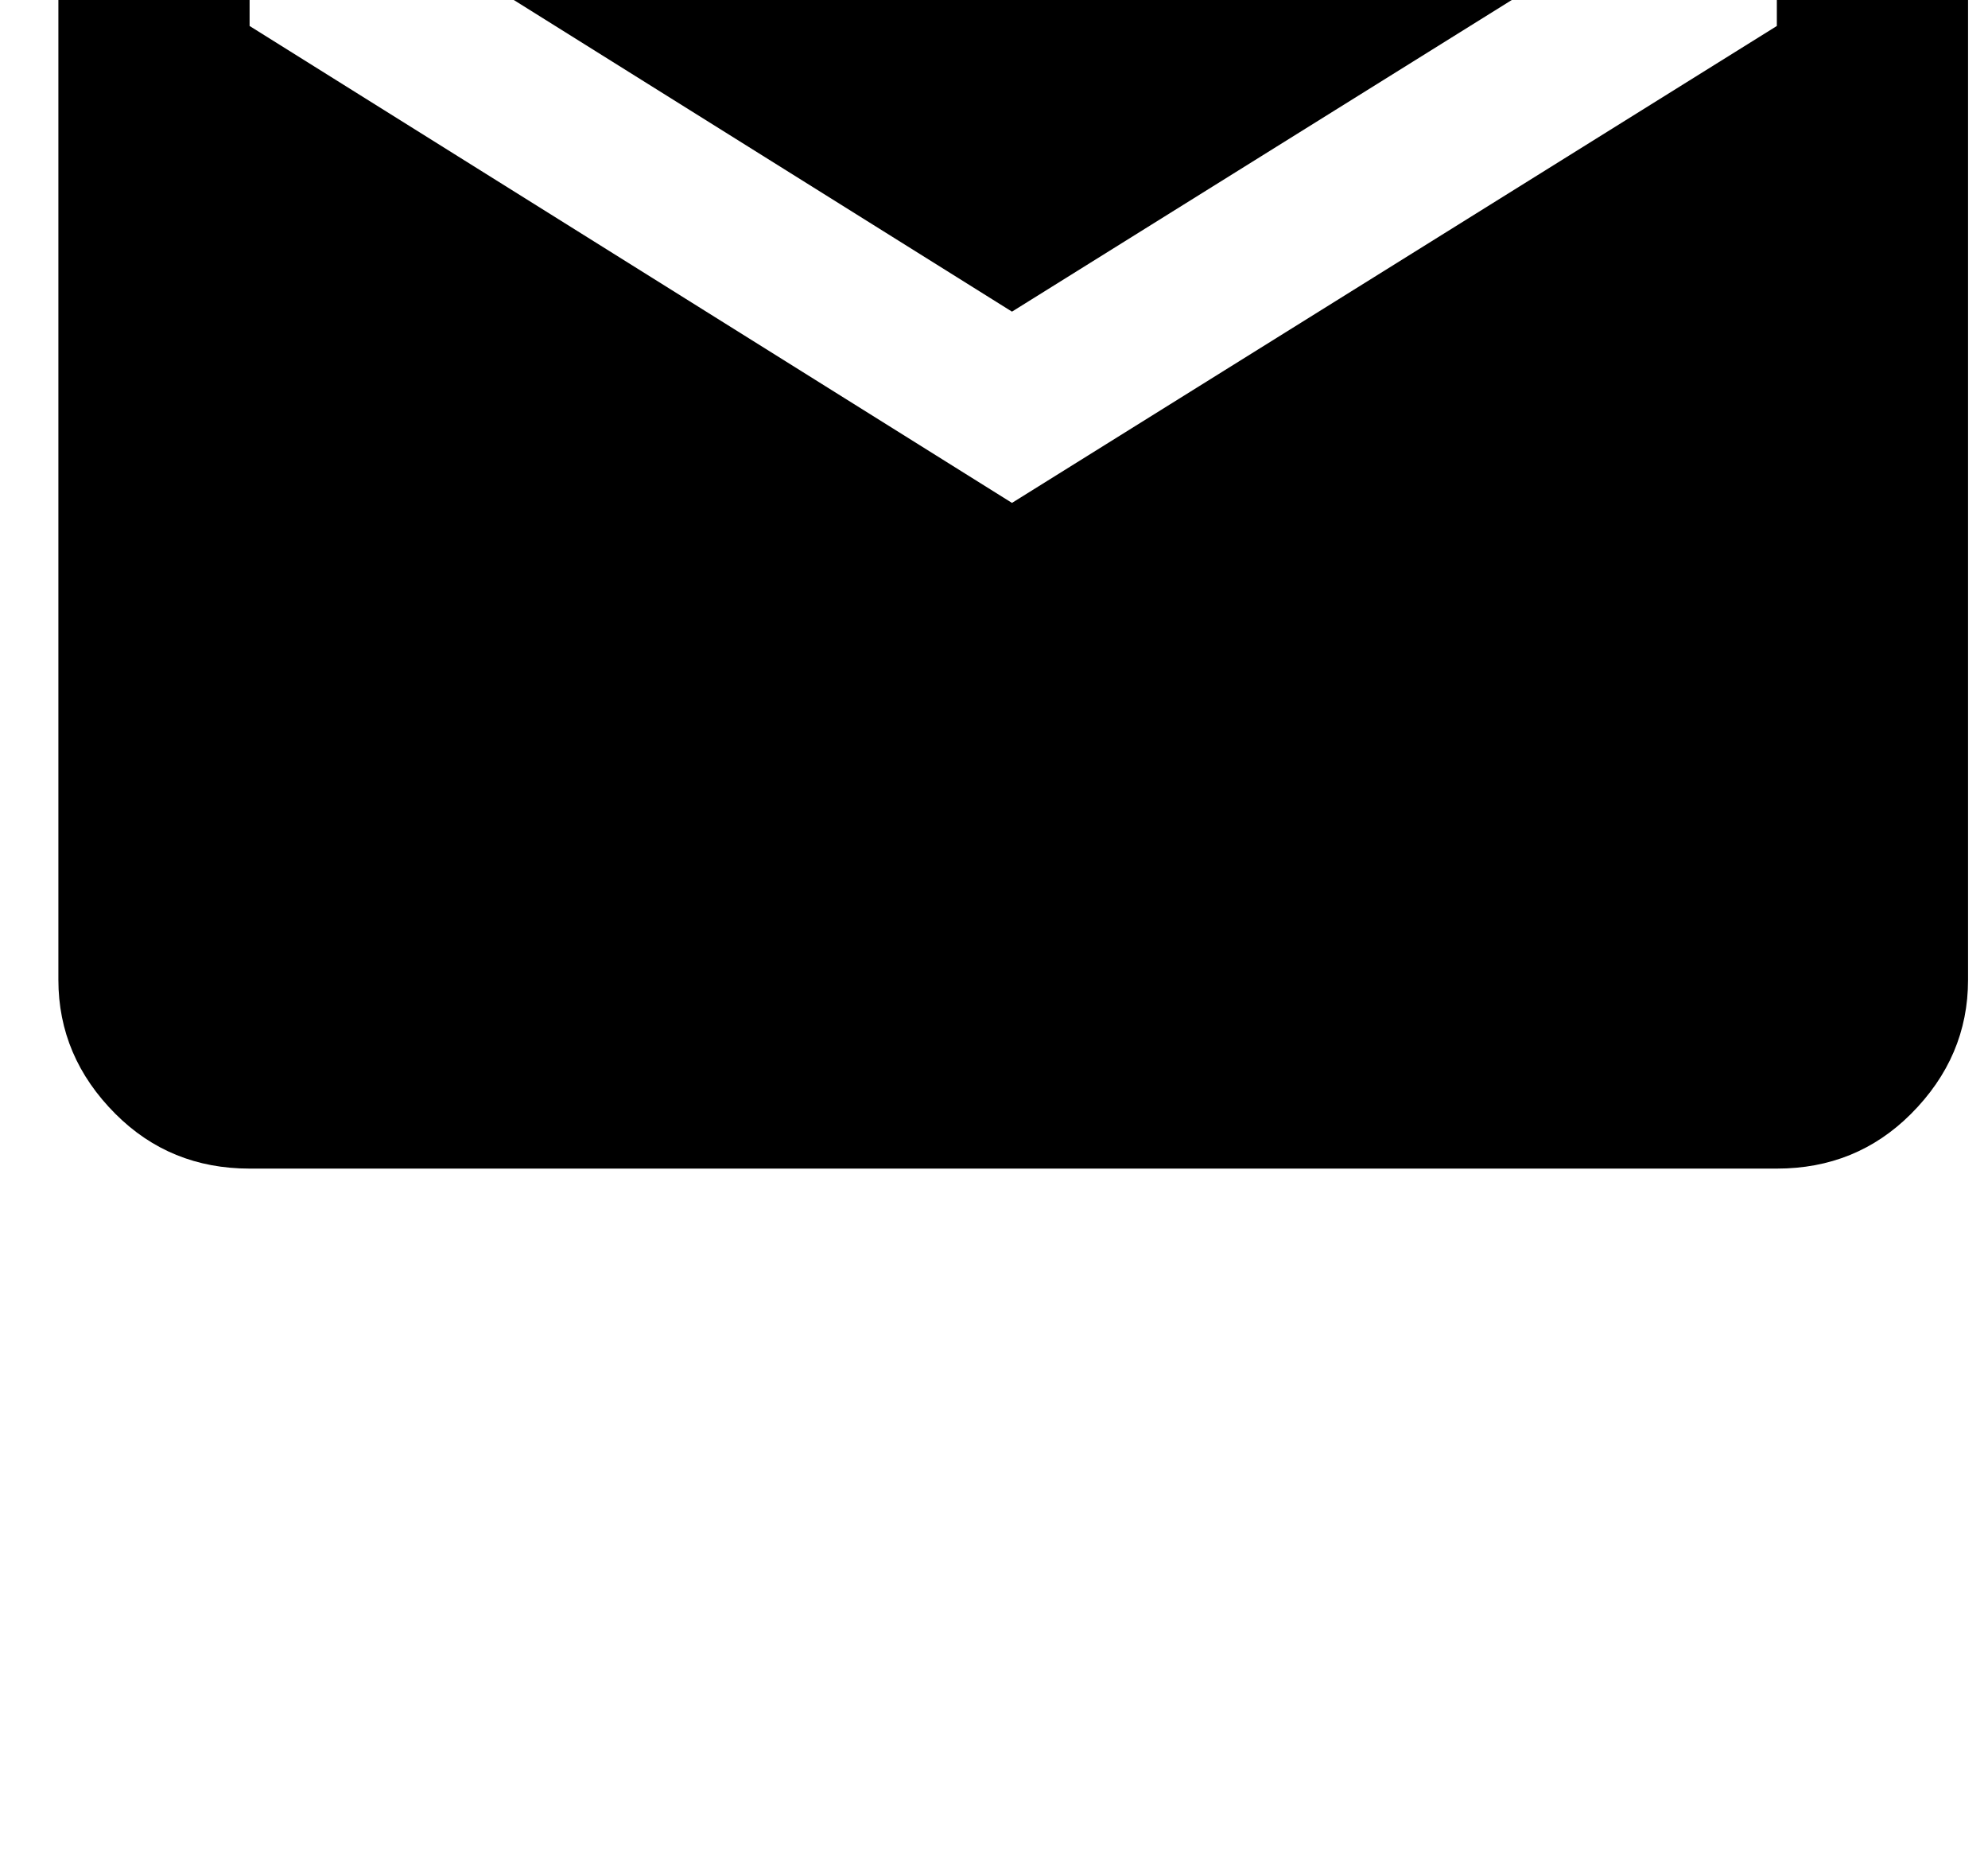
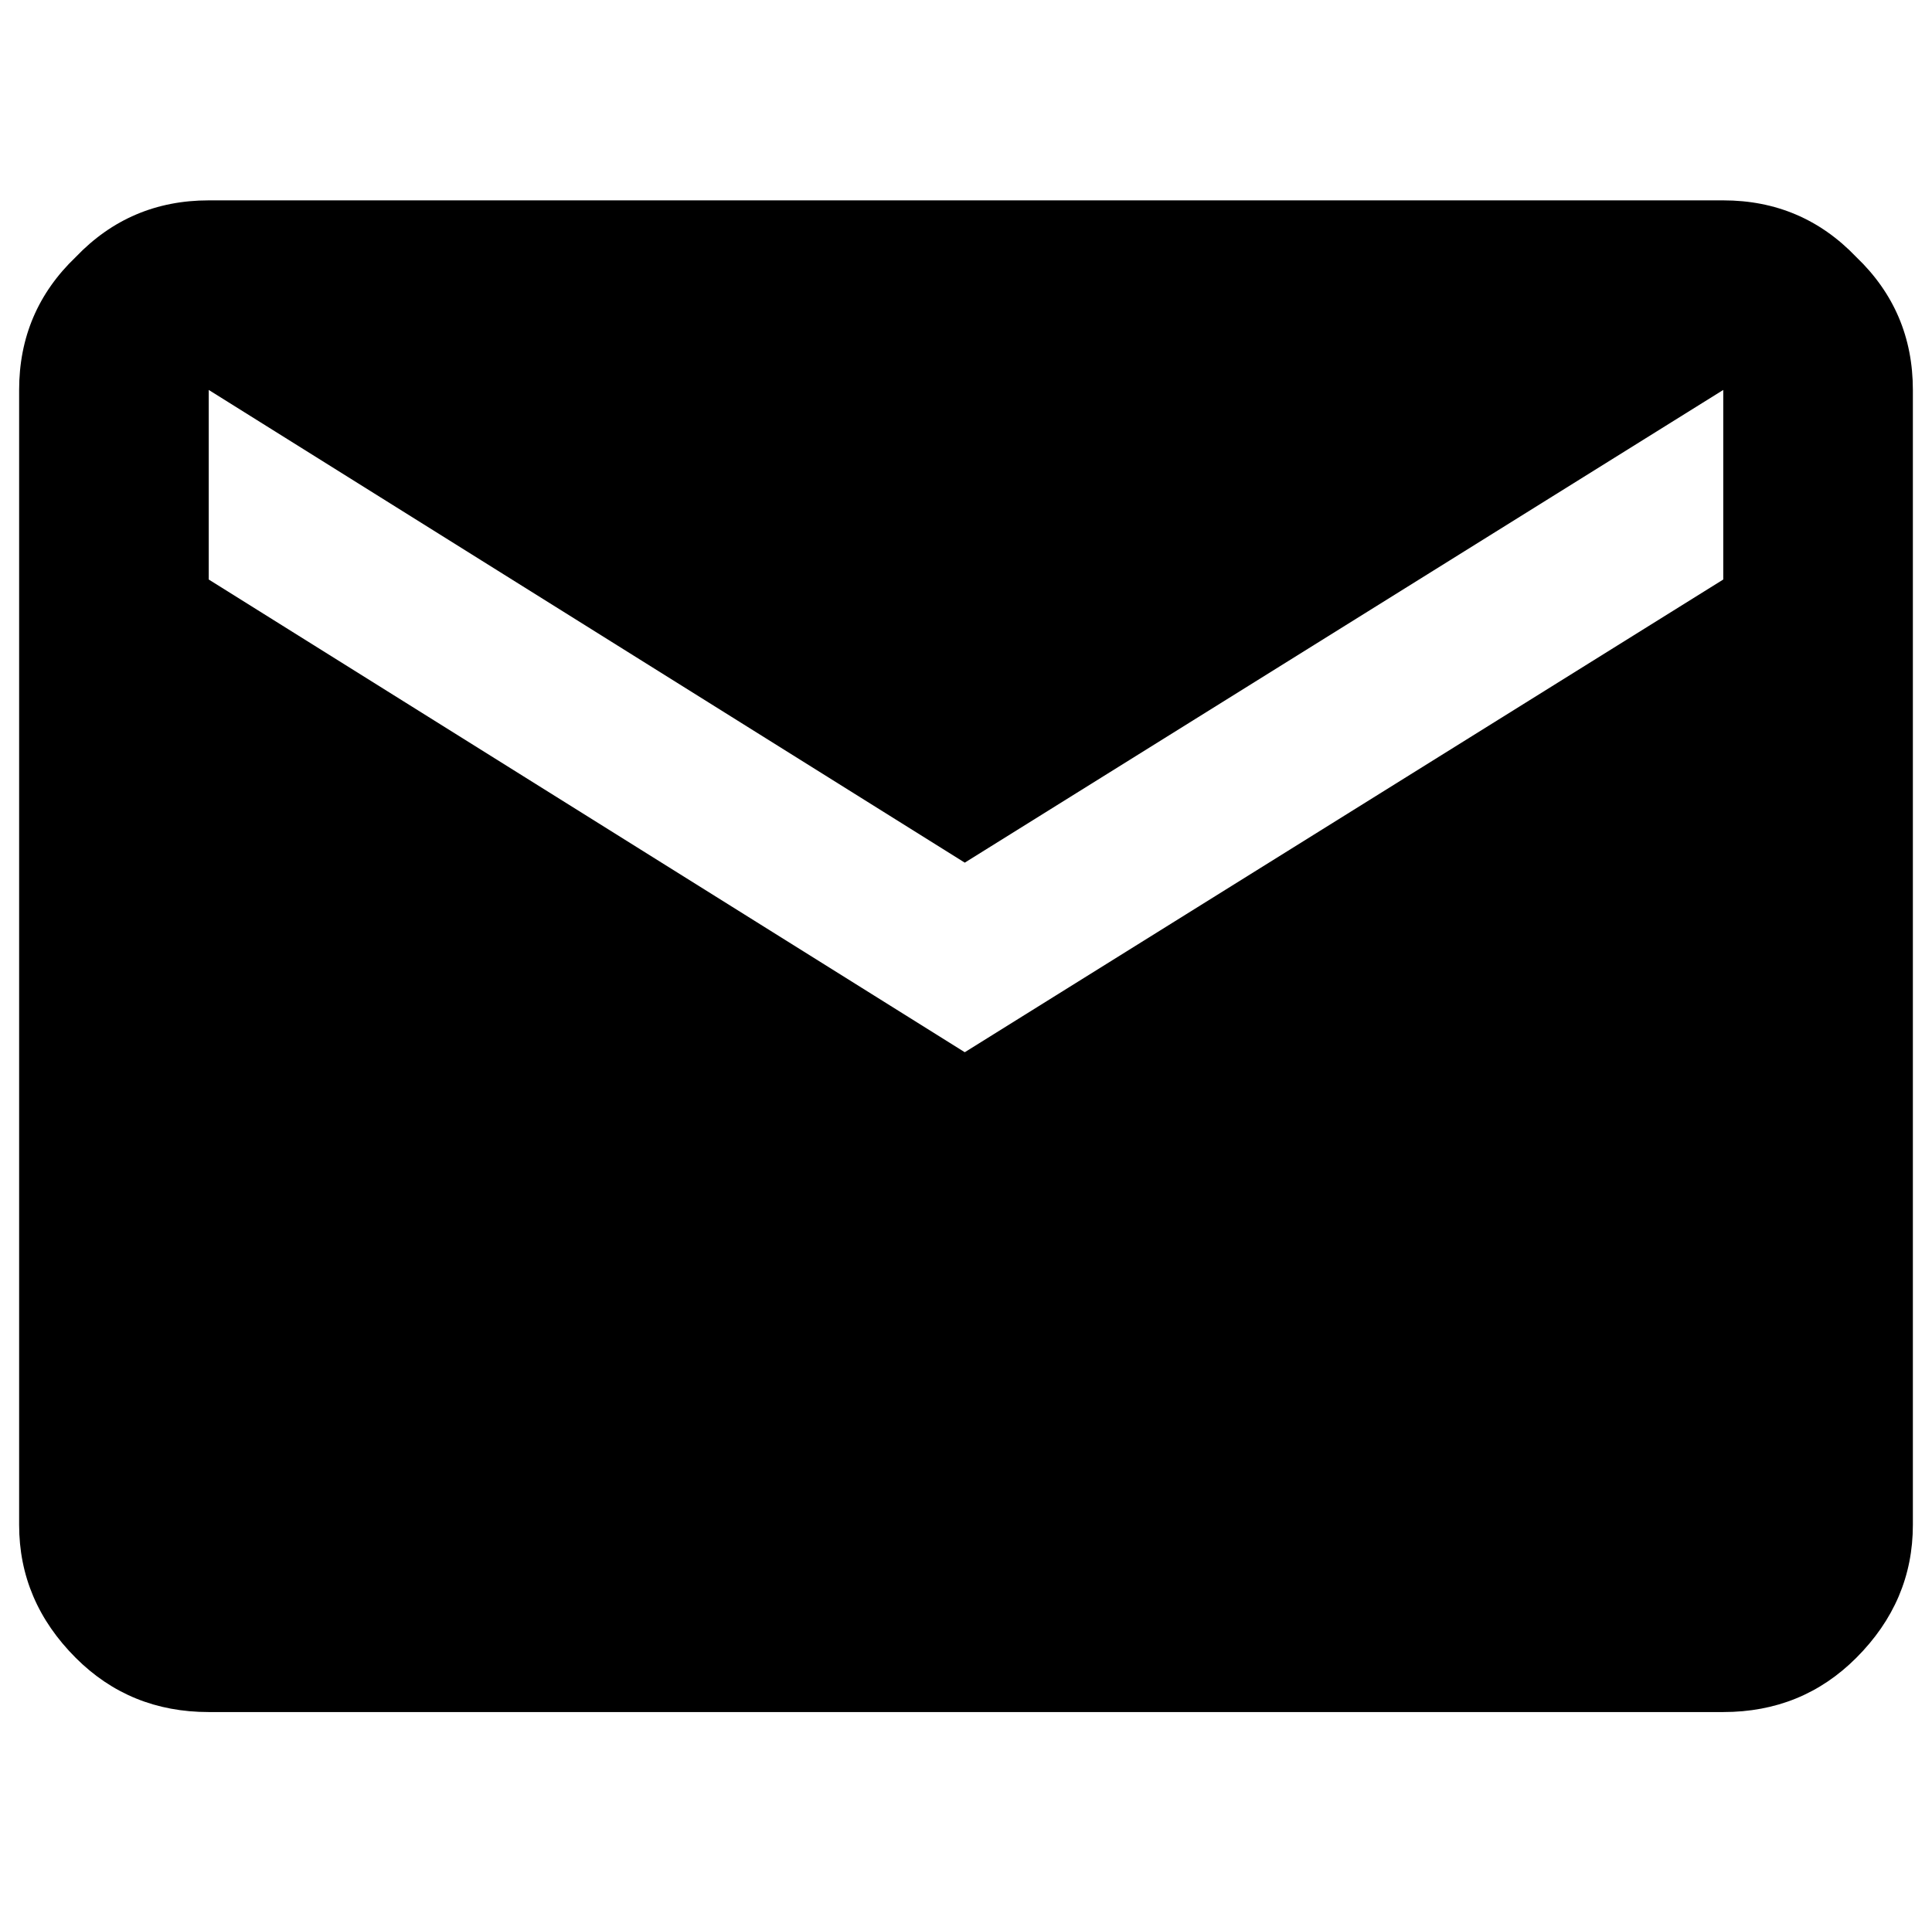
- <svg xmlns="http://www.w3.org/2000/svg" version="1.1" viewBox="-10 0 1066 1000">
-   <path fill="currentColor" d="M942.772 -88.603l-410.133 255.668l-408.801 -255.668v102.533l408.801 255.668l410.133 -255.668v-102.533zM942.772 -191.135q42.611 0 71.906 30.626q30.627 29.296 30.627 71.906v613.868q0 41.279 -30.627 71.906q-29.295 29.295 -71.906 29.295 h-818.934q-42.611 0 -71.906 -29.295q-30.627 -30.627 -30.627 -71.906v-613.868q0 -42.61 30.627 -71.906q29.295 -30.626 71.906 -30.626h818.934z" />
+ <svg xmlns="http://www.w3.org/2000/svg" version="1.1" viewBox="-10 0 1010 1000">
+   <path fill="currentColor" d="M890.871 203.901l-396.516 247.178l-395.228 -247.178v99.129l395.228 247.178l396.516 -247.178v-99.129zM890.871 104.772q41.196 0 69.519 29.61q29.61 28.322 29.61 69.519v593.485q0 39.908 -29.61 69.519q-28.322 28.322 -69.519 28.322 h-791.743q-41.196 0 -69.519 -28.322q-29.609 -29.61 -29.609 -69.519v-593.485q0 -41.196 29.609 -69.519q28.322 -29.61 69.519 -29.61h791.743z" />
</svg>
